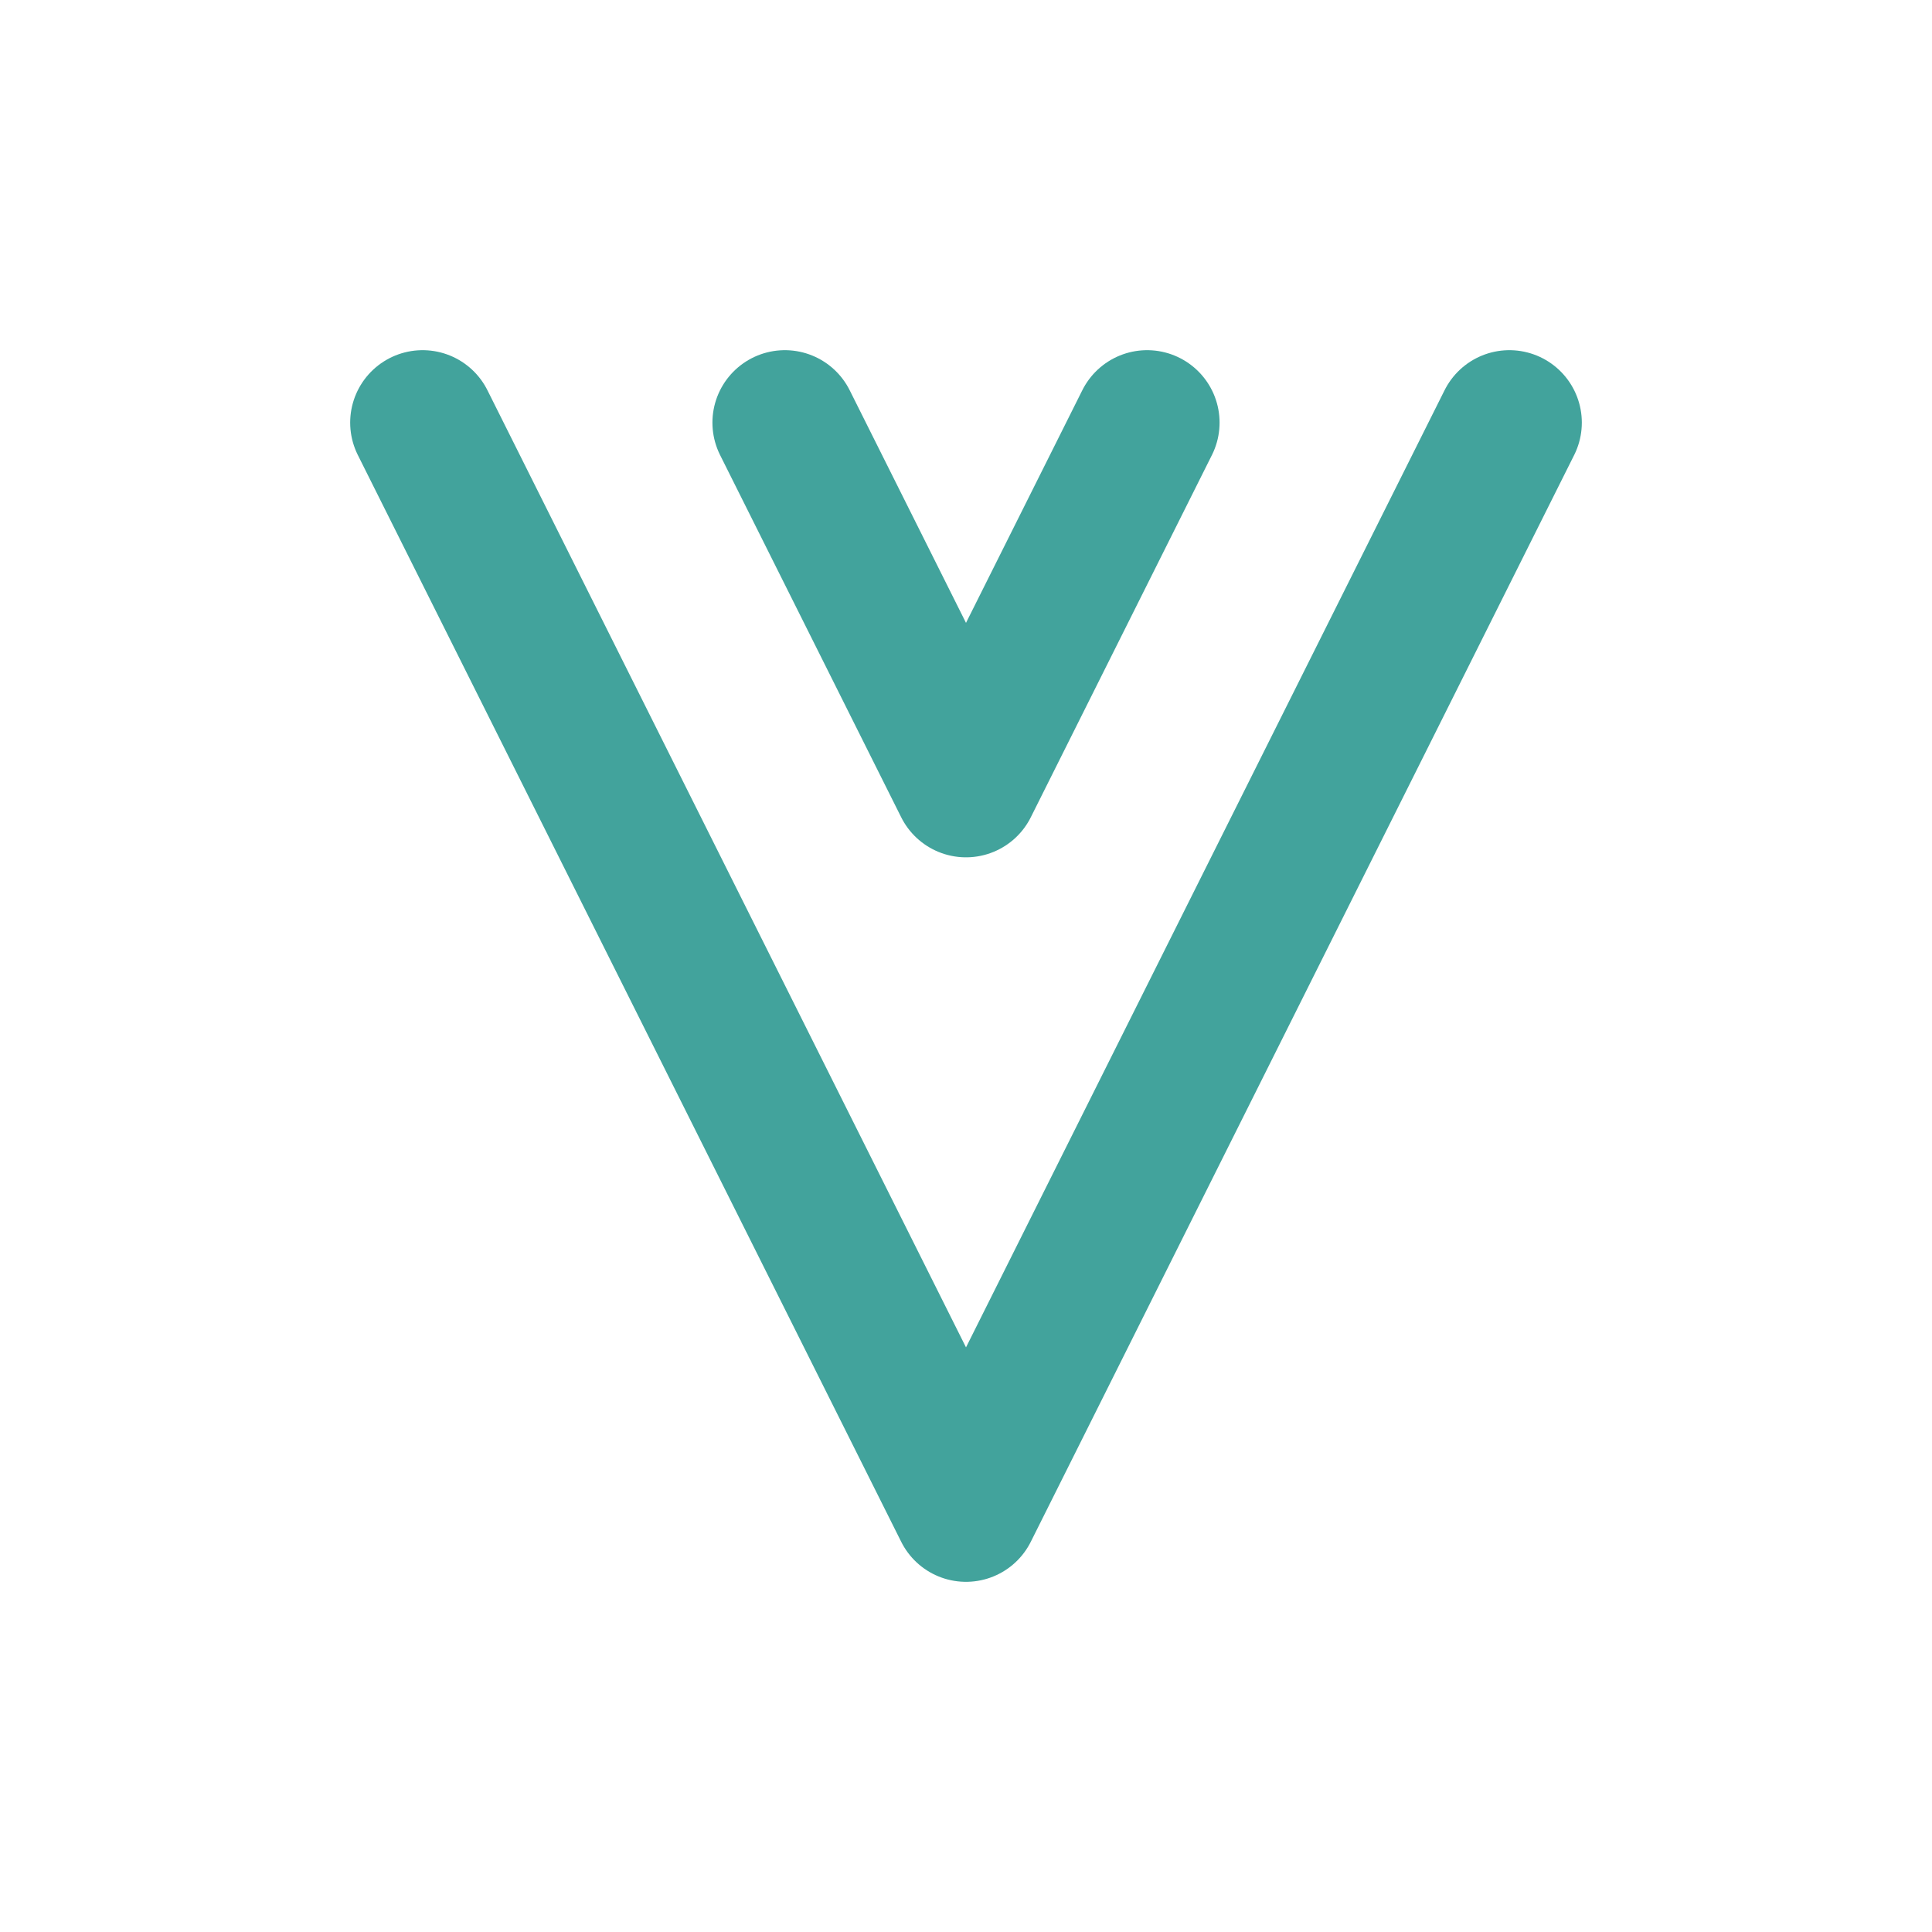
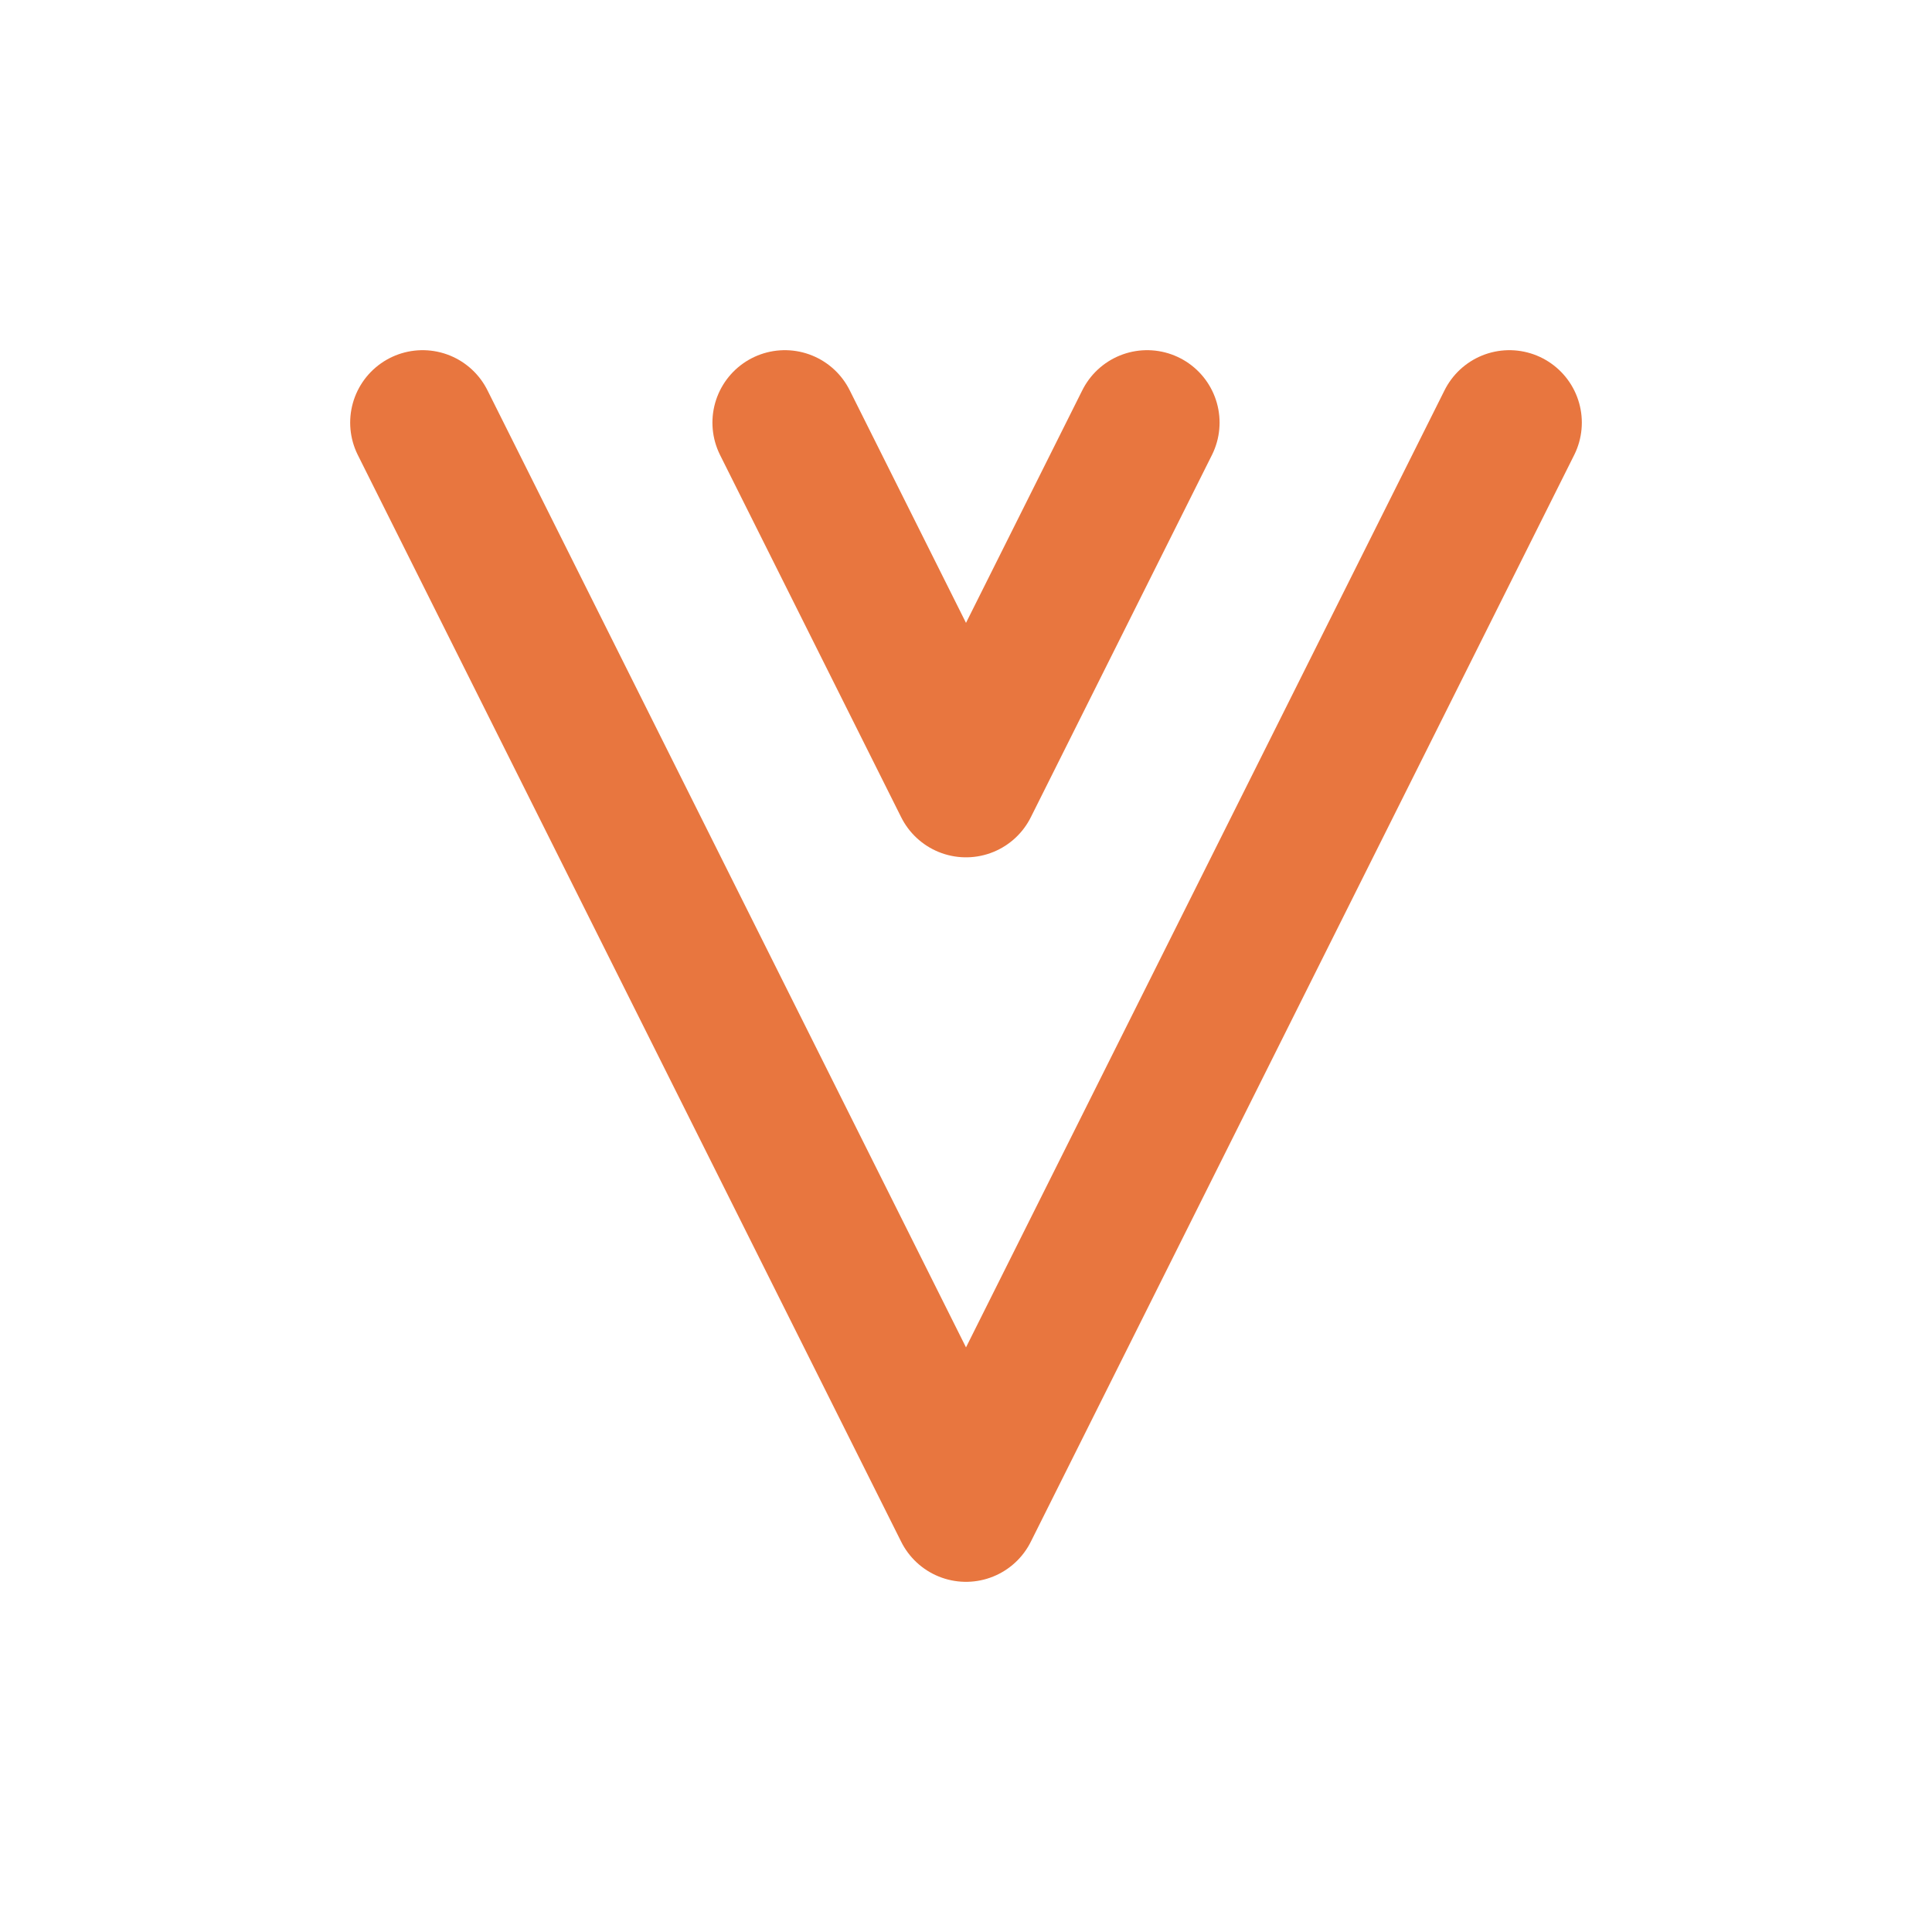
<svg xmlns="http://www.w3.org/2000/svg" width="16" height="16" viewBox="0 0 16 16" fill="none">
-   <path d="M3.5 3.5L8 12.5L12.5 3.5" stroke="#42A39C" stroke-width="1.2" stroke-linecap="round" stroke-linejoin="round" />
-   <path d="M6.5 3.5L8 6.5L9.5 3.5" stroke="#42A39C" stroke-width="1.2" stroke-linecap="round" stroke-linejoin="round" />
+   <path d="M3.5 3.5L8 12.5L12.5 3.5" stroke="#e8763f" stroke-width="1.2" stroke-linecap="round" stroke-linejoin="round" />
+   <path d="M6.5 3.5L8 6.5L9.5 3.5" stroke="#e8763f" stroke-width="1.2" stroke-linecap="round" stroke-linejoin="round" />
</svg>
